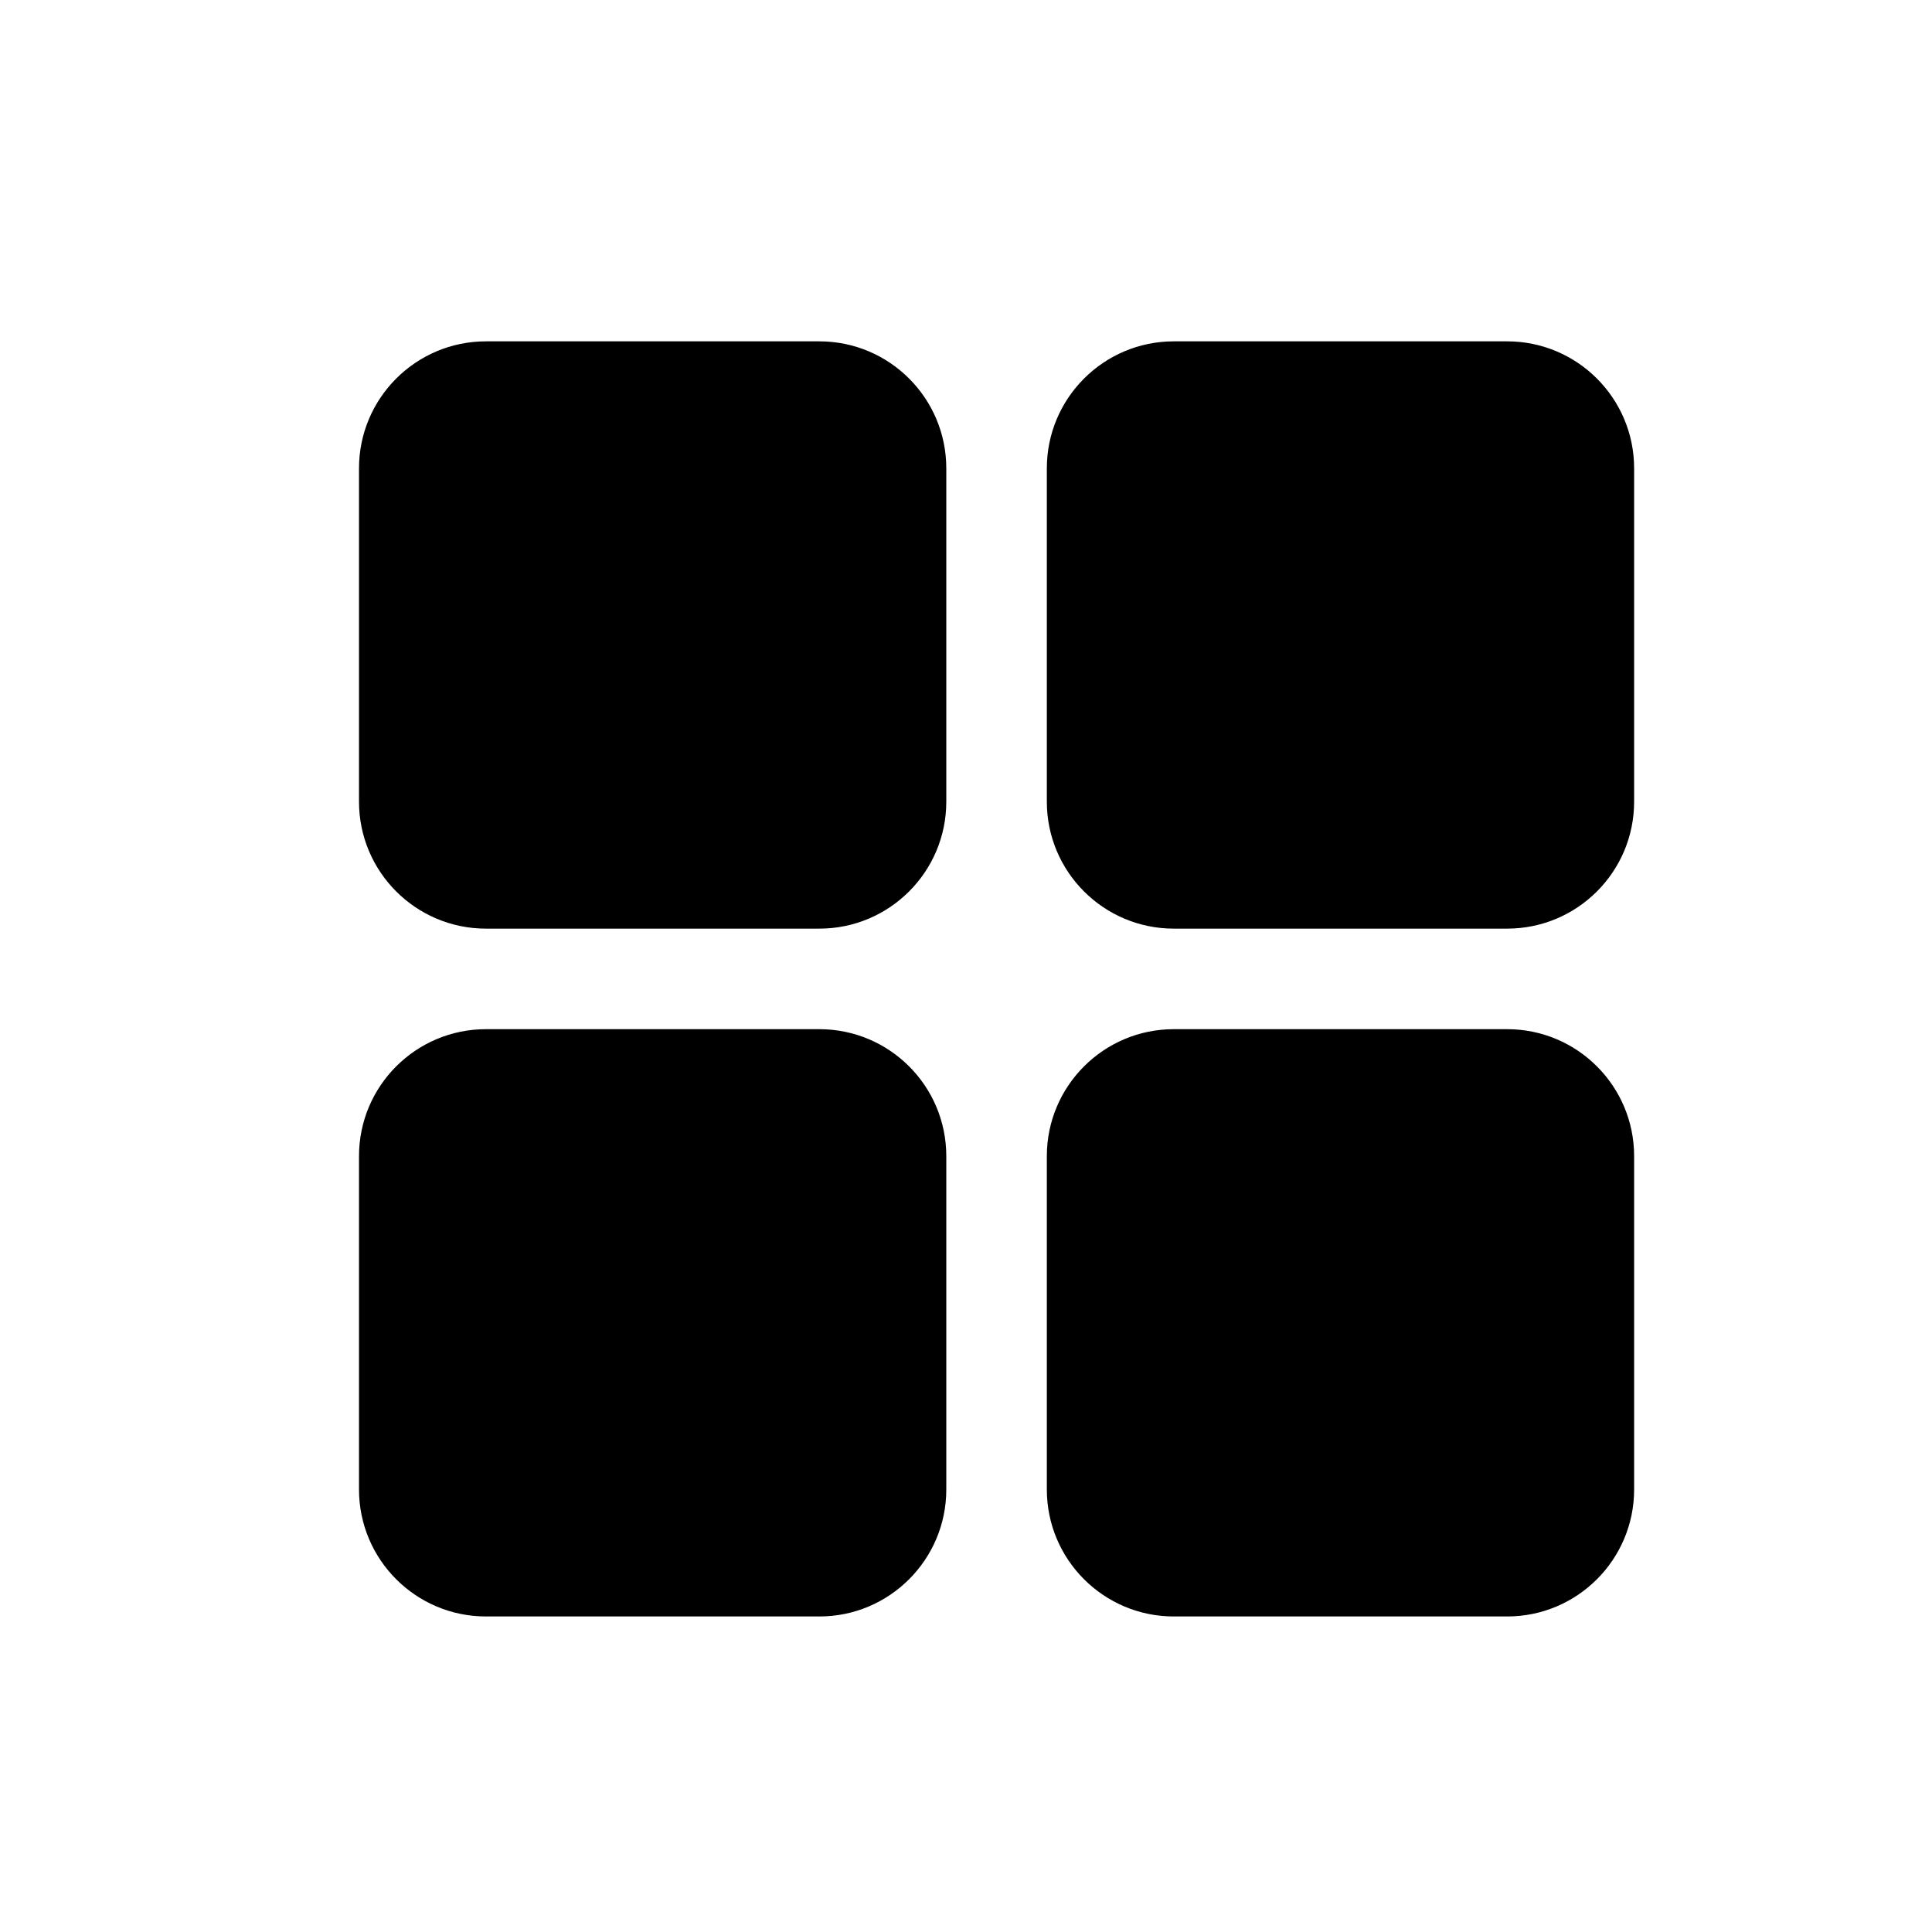
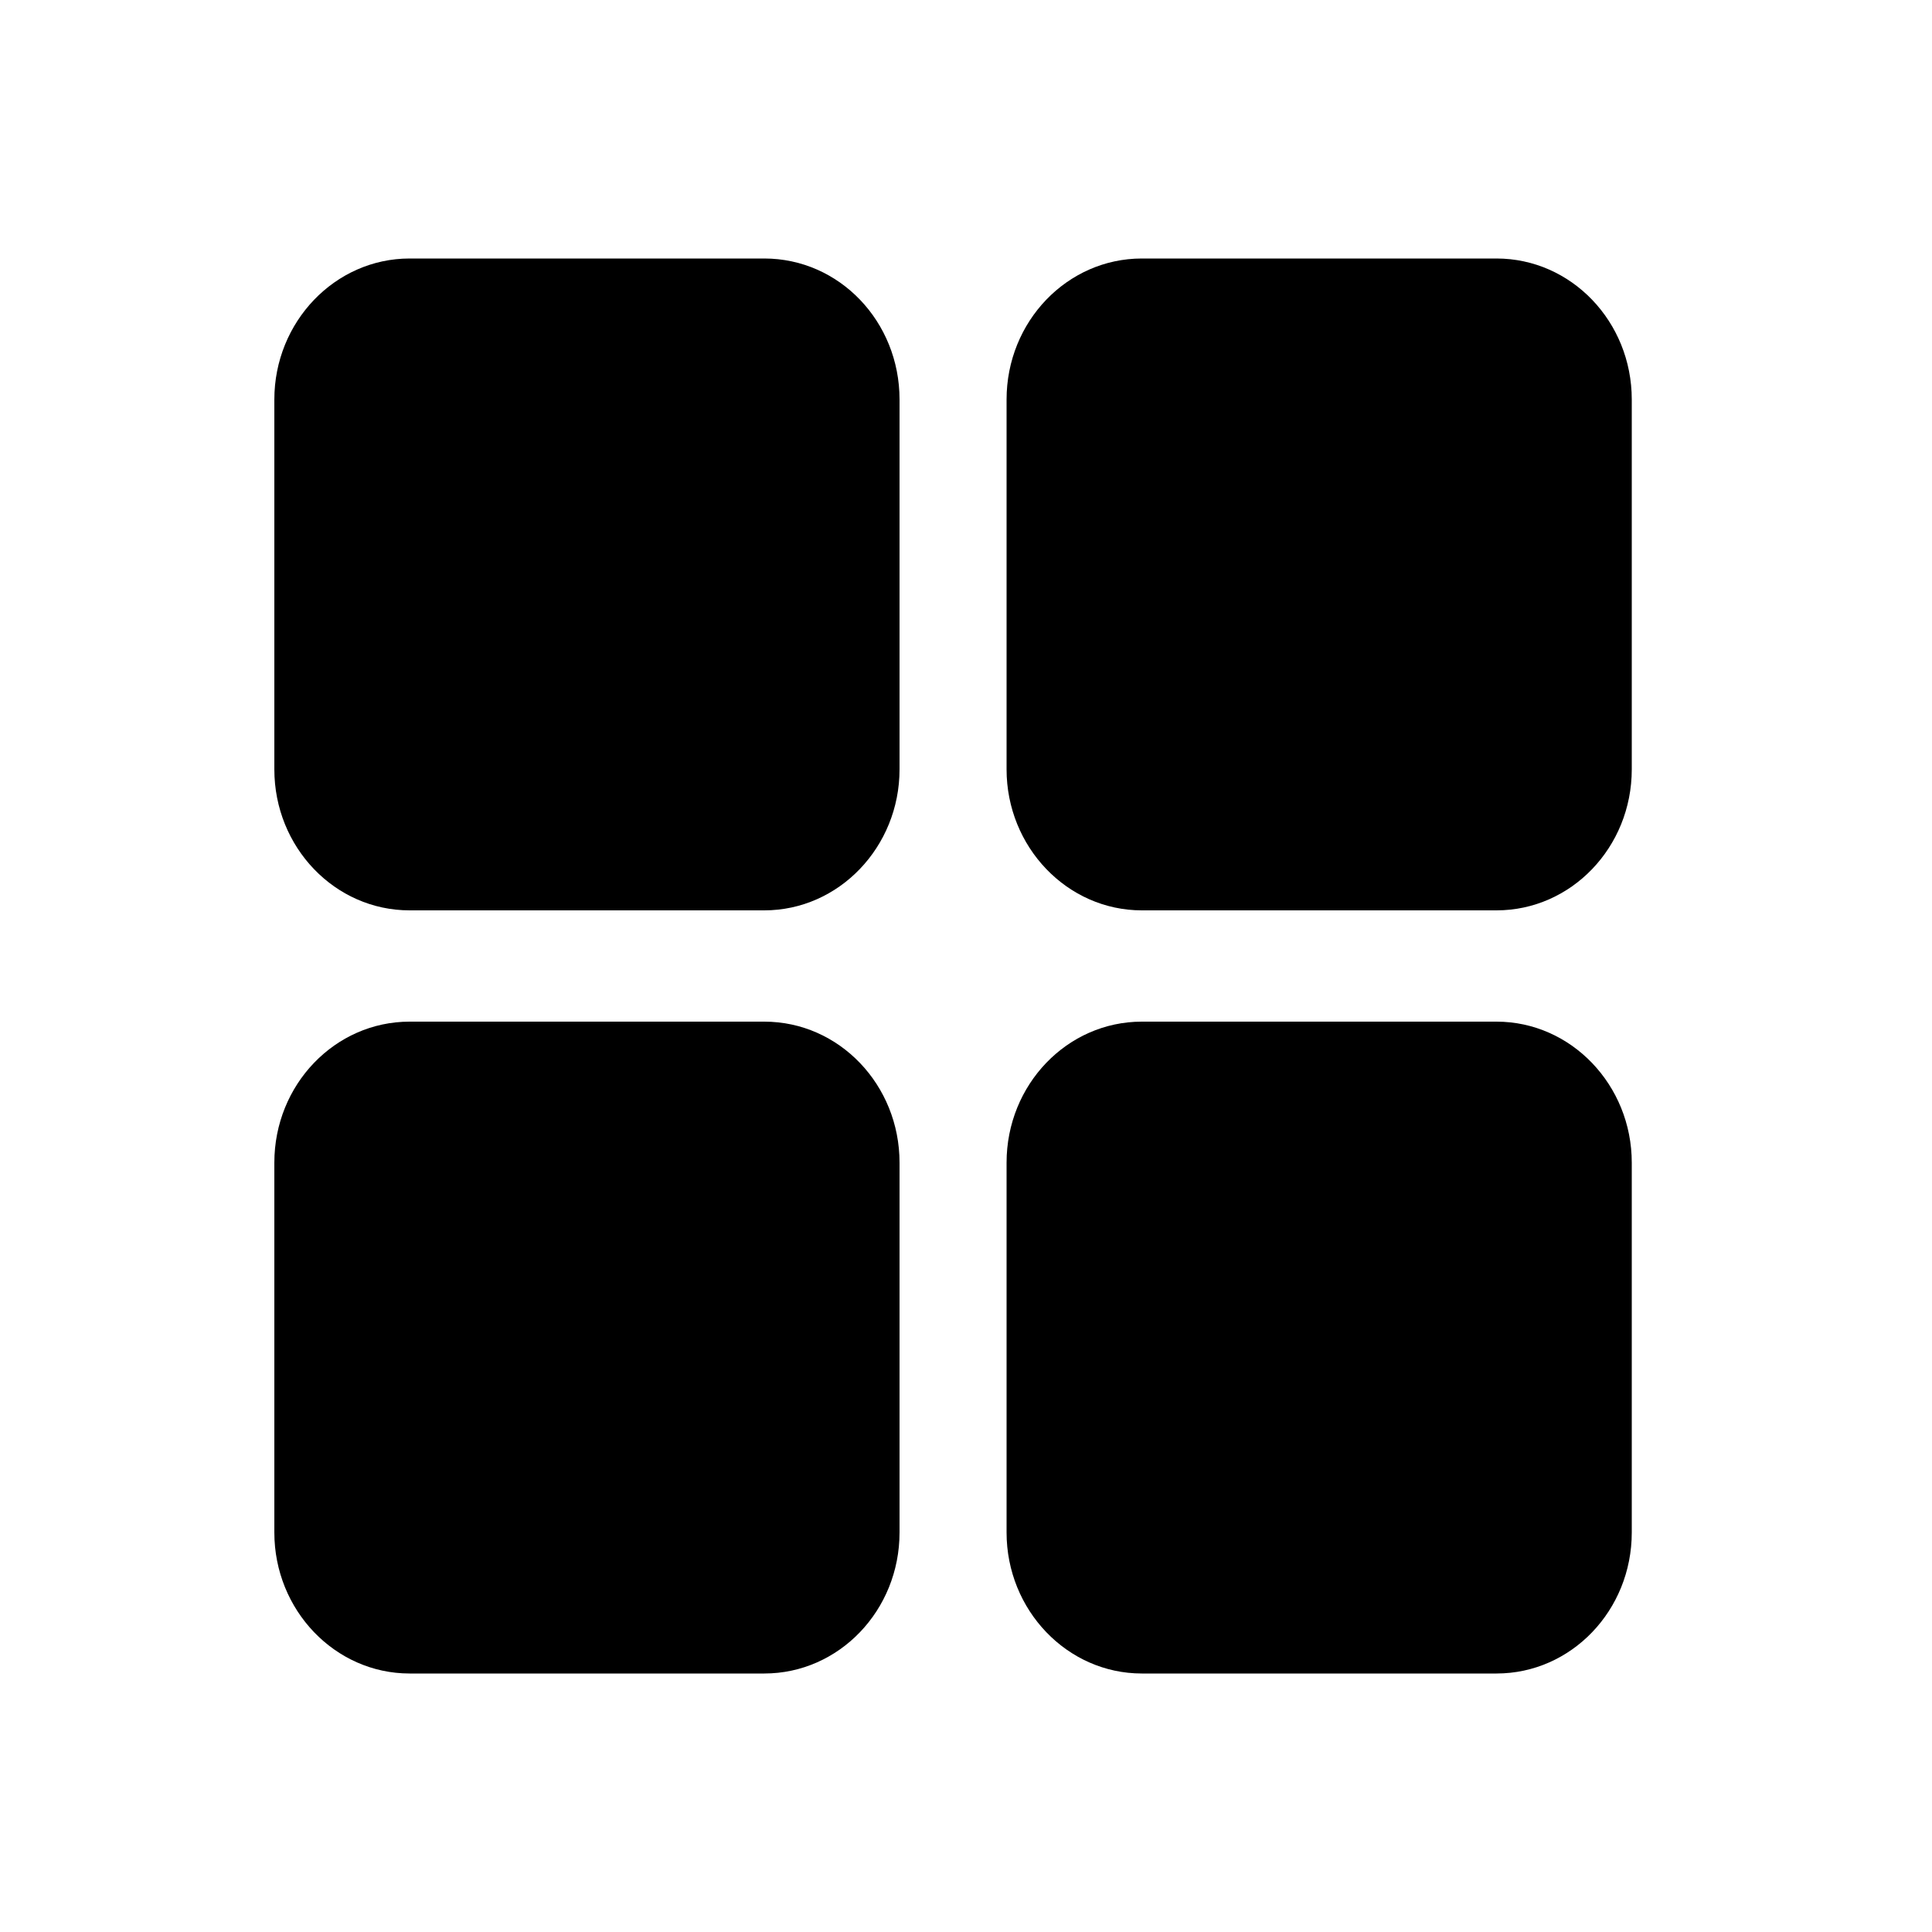
- <svg x="0px" y="0px" width="50px" height="50px" viewBox="174.5 -245.5 50 50" enable-background="new 174.5 -245.5 50 50" xml:space="preserve">
-   <path d="M198.99-233.379v8.626c0,1.815-1.472,3.286-3.286,3.286h-8.627c-1.814,0-3.286-1.471-3.286-3.286v-8.626 c0-1.815,1.472-3.287,3.286-3.287h8.627C197.519-236.666,198.99-235.194,198.99-233.379z M213.505-236.666h-8.627 c-1.814,0-3.286,1.472-3.286,3.287v8.626c0,1.815,1.472,3.286,3.286,3.286h8.627c1.814,0,3.286-1.471,3.286-3.286v-8.626 C216.791-235.194,215.319-236.666,213.505-236.666z M195.704-218.865h-8.627c-1.814,0-3.286,1.471-3.286,3.286v8.627 c0,1.814,1.472,3.286,3.286,3.286h8.627c1.814,0,3.286-1.472,3.286-3.286v-8.627C198.99-217.394,197.519-218.865,195.704-218.865z  M213.505-218.865h-8.627c-1.814,0-3.286,1.471-3.286,3.286v8.627c0,1.814,1.472,3.286,3.286,3.286h8.627 c1.814,0,3.286-1.472,3.286-3.286v-8.627C216.791-217.394,215.319-218.865,213.505-218.865z" />
+ <svg width="50px" height="50px" viewBox="0 0 50 50">
+   <path d="M23.28,10.34v9.57c0,2.01-1.57,3.65-3.5,3.65H10.6c-1.93,0-3.5-1.63-3.5-3.65v-9.57c0-2.01,1.57-3.65,3.5-3.65h9.18 C21.72,6.69,23.28,8.32,23.28,10.34z M38.73,6.69h-9.18c-1.93,0-3.5,1.63-3.5,3.65v9.57c0,2.01,1.57,3.65,3.5,3.65h9.18 c1.93,0,3.5-1.63,3.5-3.65v-9.57C42.23,8.32,40.66,6.69,38.73,6.69z M19.78,26.44H10.6c-1.93,0-3.5,1.63-3.5,3.65v9.57 c0,2.01,1.57,3.65,3.5,3.65h9.18c1.93,0,3.5-1.63,3.5-3.65v-9.57C23.28,28.08,21.72,26.44,19.78,26.44z M38.73,26.44h-9.18 c-1.93,0-3.5,1.63-3.5,3.65v9.57c0,2.01,1.57,3.65,3.5,3.65h9.18c1.93,0,3.5-1.63,3.5-3.65v-9.57 C42.23,28.08,40.66,26.44,38.73,26.44z" />
</svg>
